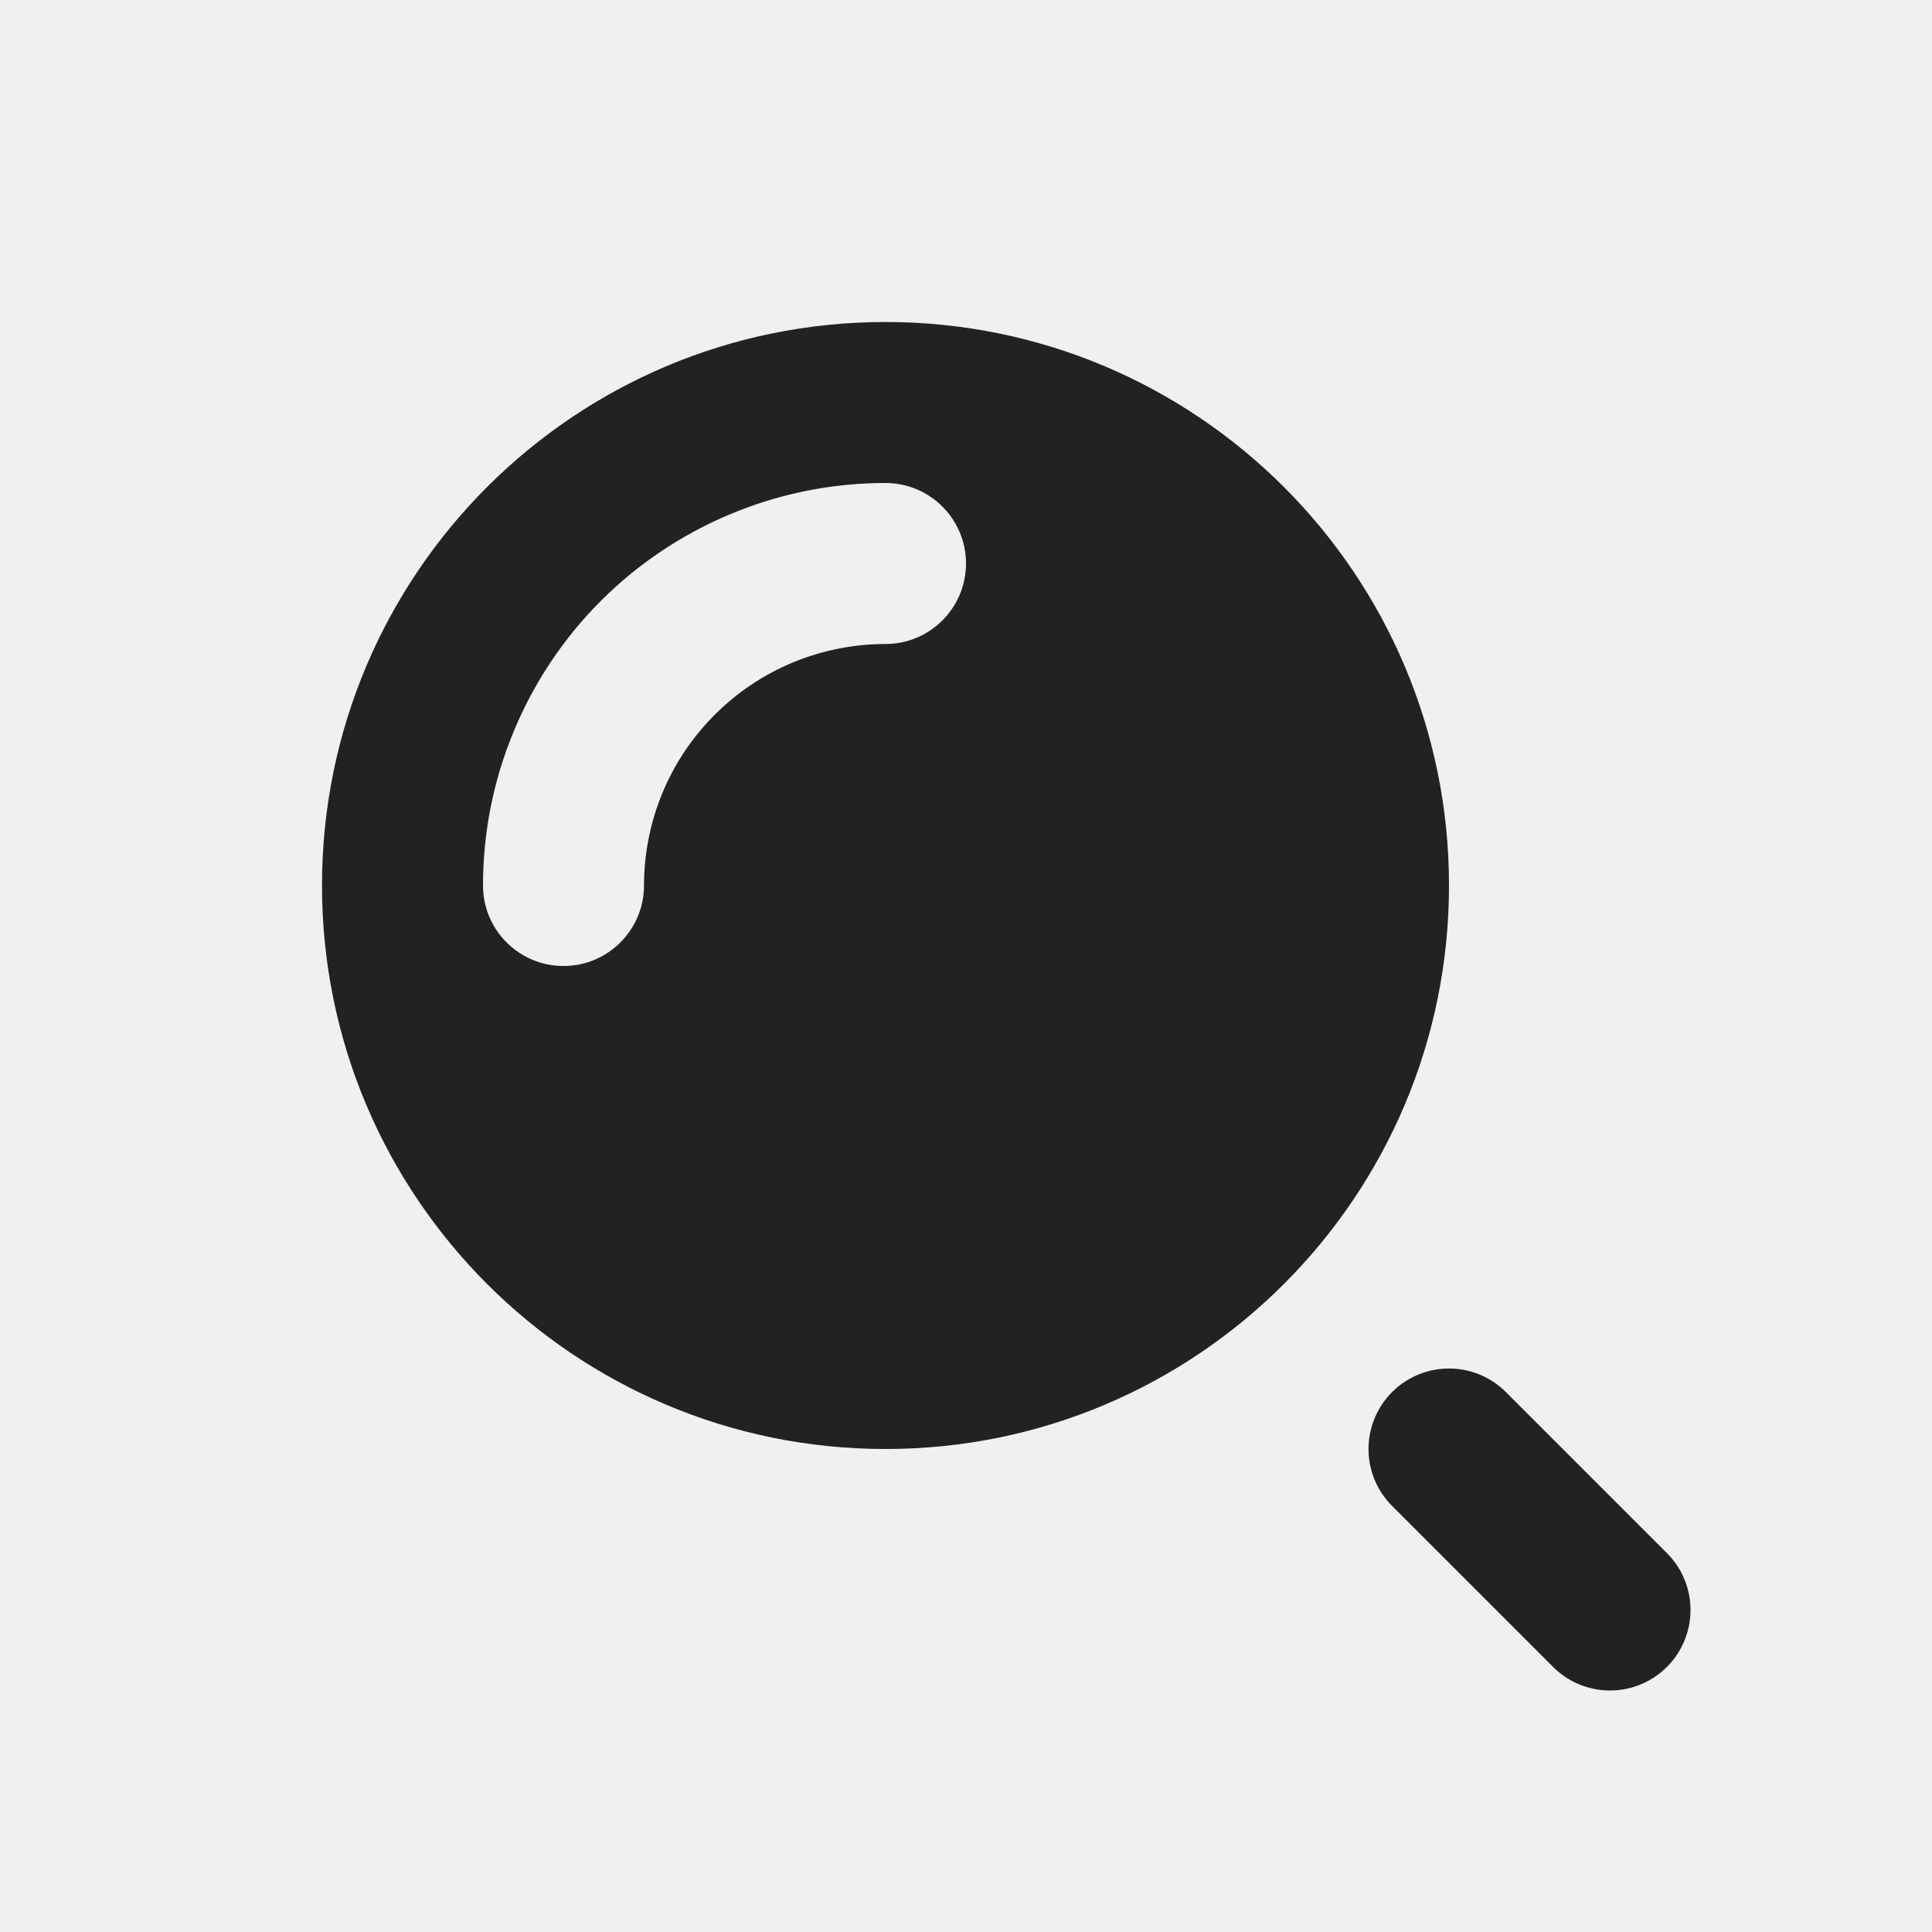
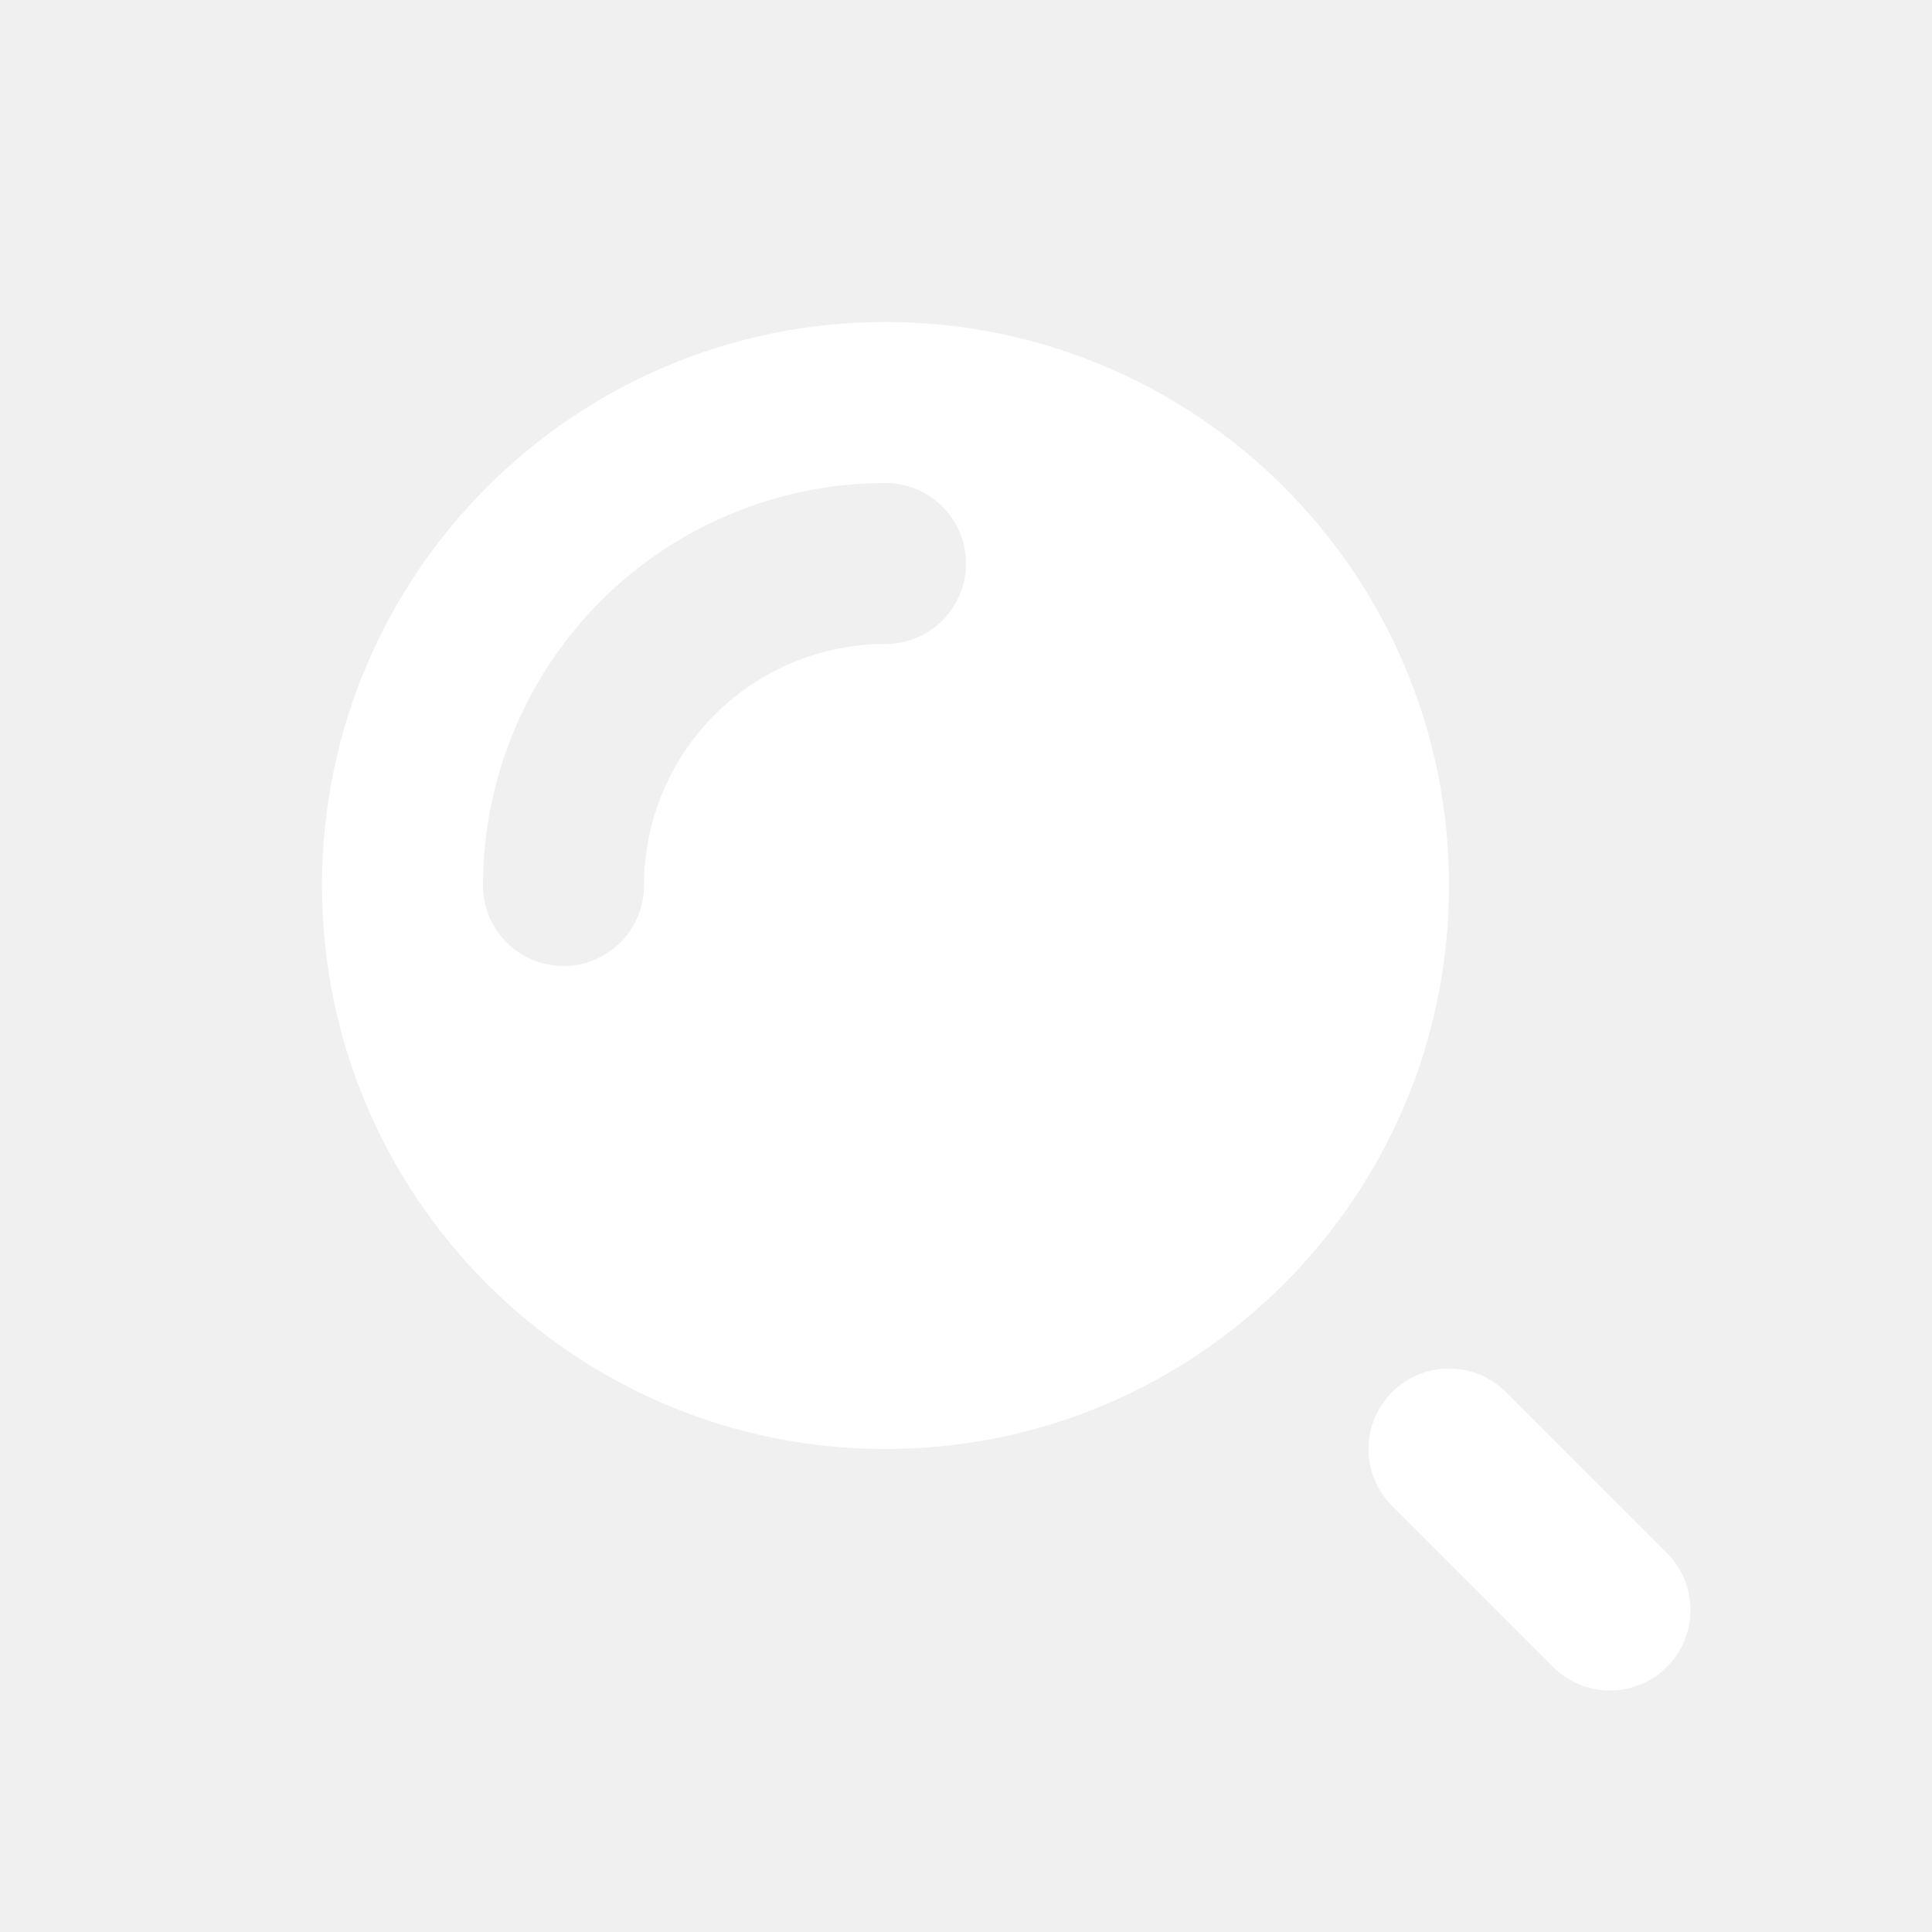
<svg xmlns="http://www.w3.org/2000/svg" width="32px" height="32px" viewBox="0 0 24 24" fill="none">
-   <path fill-rule="evenodd" clip-rule="evenodd" d="M11 18C14.866 18 18 14.866 18 11C18 7.134 14.866 4 11 4C7.134 4 4 7.134 4 11C4 14.866 7.134 18 11 18ZM11 6C10.343 6 9.693 6.129 9.087 6.381C8.48 6.632 7.929 7 7.464 7.464C7 7.929 6.632 8.48 6.381 9.087C6.129 9.693 6 10.343 6 11C6 11.552 6.448 12 7 12C7.552 12 8 11.552 8 11C8 10.606 8.078 10.216 8.228 9.852C8.379 9.488 8.6 9.157 8.879 8.879C9.157 8.6 9.488 8.379 9.852 8.228C10.216 8.078 10.606 8 11 8C11.552 8 12 7.552 12 7C12 6.448 11.552 6 11 6Z" fill="#222222" />
-   <path d="M20 20L18 18" stroke="#222222" stroke-width="2" stroke-linecap="round" />
+   <path fill-rule="evenodd" clip-rule="evenodd" d="M11 18C14.866 18 18 14.866 18 11C18 7.134 14.866 4 11 4C7.134 4 4 7.134 4 11C4 14.866 7.134 18 11 18ZM11 6C10.343 6 9.693 6.129 9.087 6.381C8.48 6.632 7.929 7 7.464 7.464C7 7.929 6.632 8.48 6.381 9.087C6.129 9.693 6 10.343 6 11C6 11.552 6.448 12 7 12C7.552 12 8 11.552 8 11C8 10.606 8.078 10.216 8.228 9.852C8.379 9.488 8.6 9.157 8.879 8.879C9.157 8.6 9.488 8.379 9.852 8.228C10.216 8.078 10.606 8 11 8C11.552 8 12 7.552 12 7C12 6.448 11.552 6 11 6Z" fill="#ffffff" />
+   <path d="M20 20L18 18" stroke="#ffffff" stroke-width="2" stroke-linecap="round" />
</svg>
